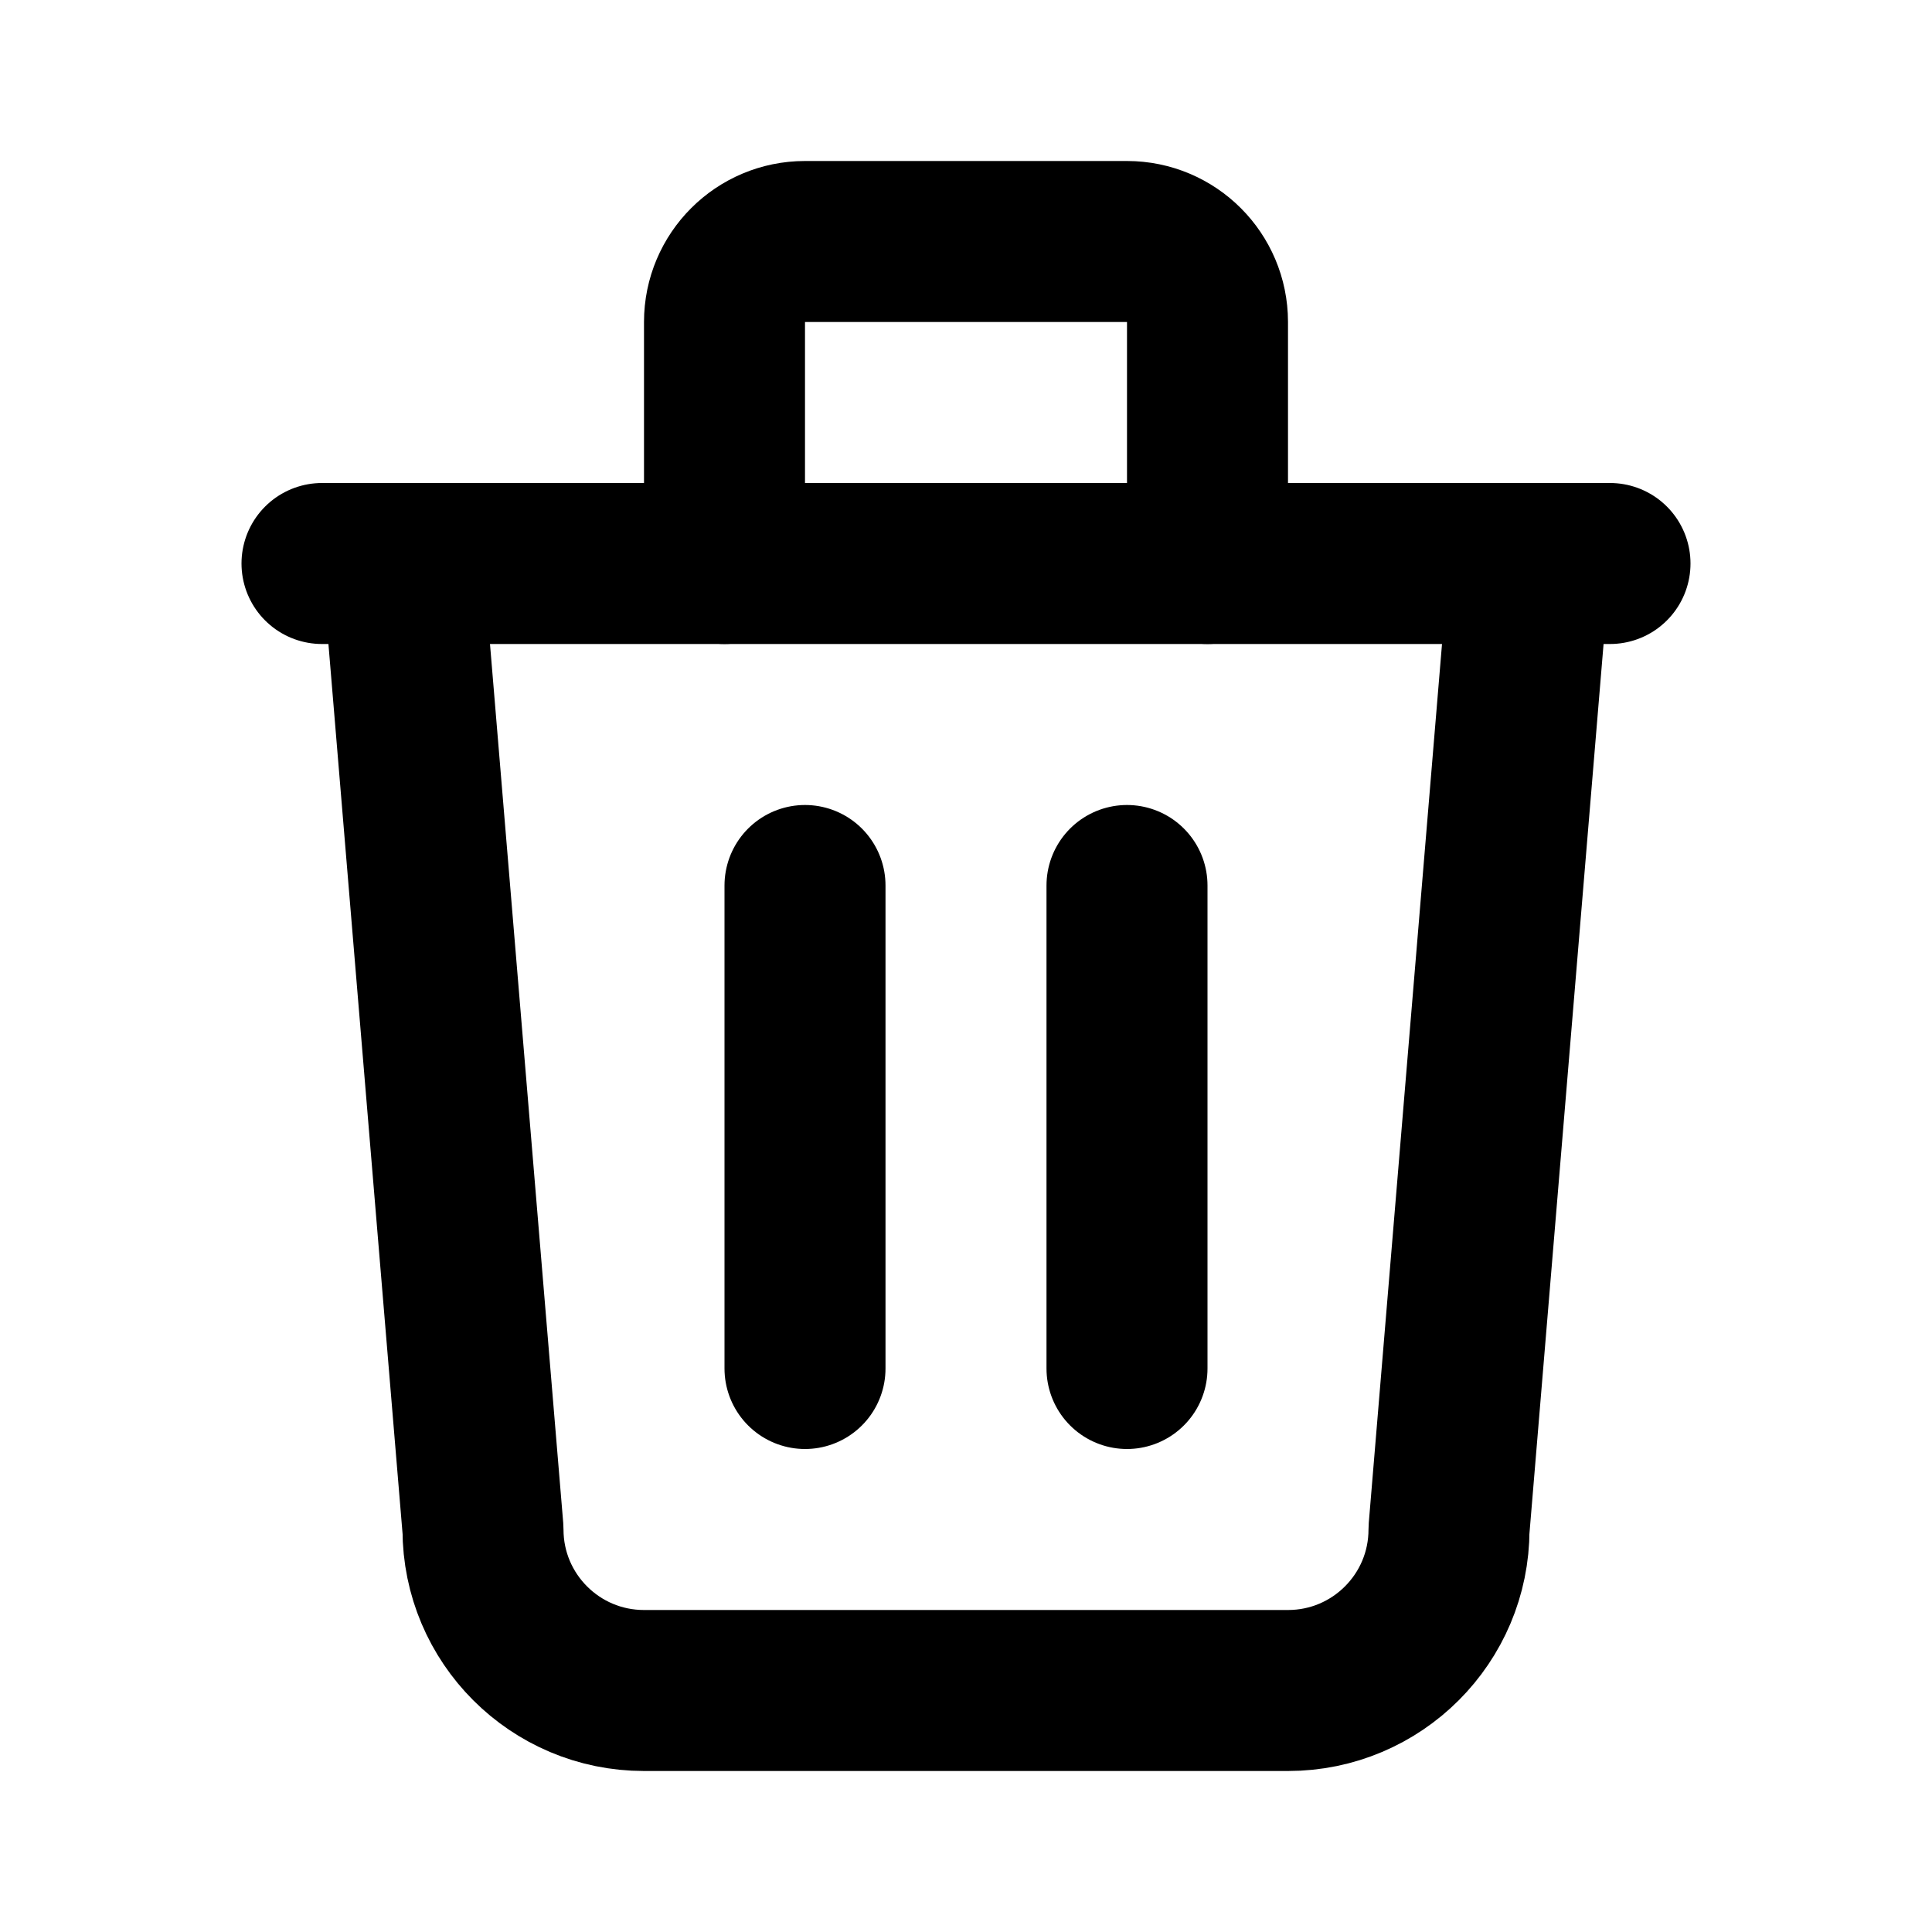
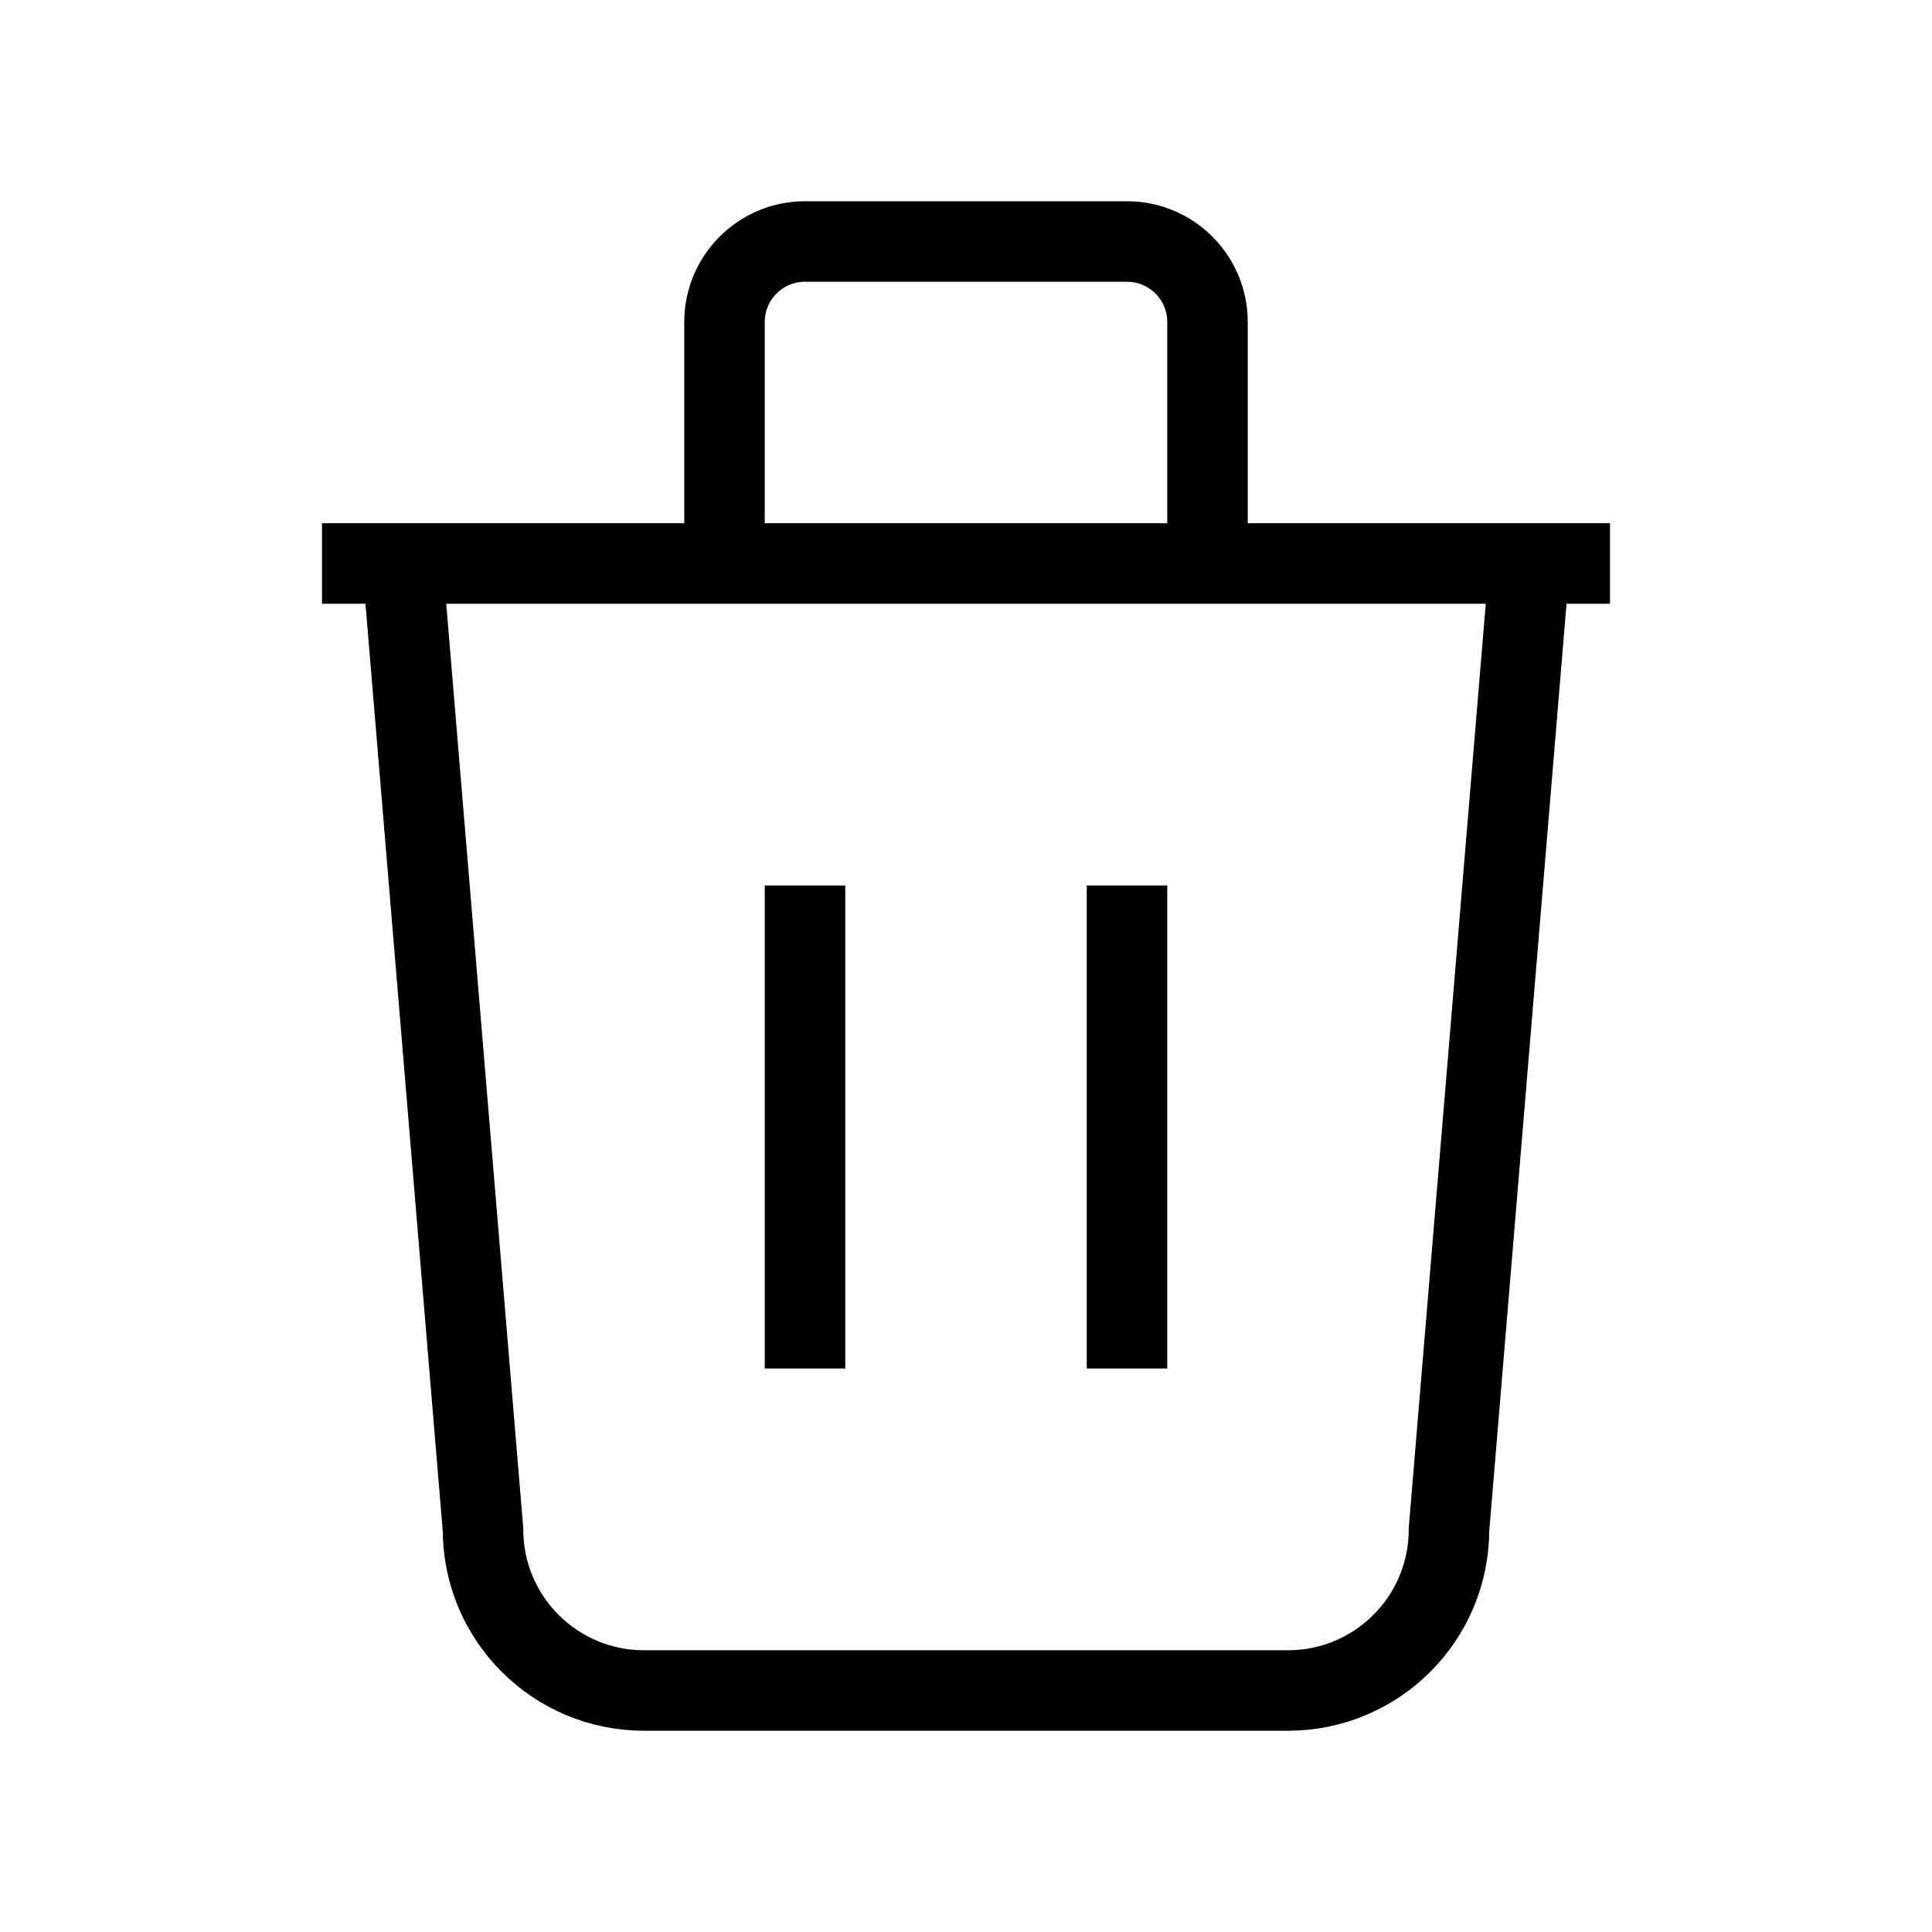
- <svg xmlns="http://www.w3.org/2000/svg" class="icon icon-tabler icon-tabler-trash" width="24" height="24" viewBox="0 0 24 24" stroke-width="2" stroke="currentColor" fill="none" stroke-linecap="round" stroke-linejoin="round">
-   <path stroke="none" d="M0 0h24v24H0z" fill="none" />
+ <svg xmlns="http://www.w3.org/2000/svg" width="24" height="24" viewBox="0 0 24 24" stroke="currentColor" fill="none">
  <path d="M4 7l16 0" />
  <path d="M10 11l0 6" />
  <path d="M14 11l0 6" />
  <path d="M5 7l1 12a2 2 0 0 0 2 2h8a2 2 0 0 0 2 -2l1 -12" />
  <path d="M9 7v-3a1 1 0 0 1 1 -1h4a1 1 0 0 1 1 1v3" />
</svg>
